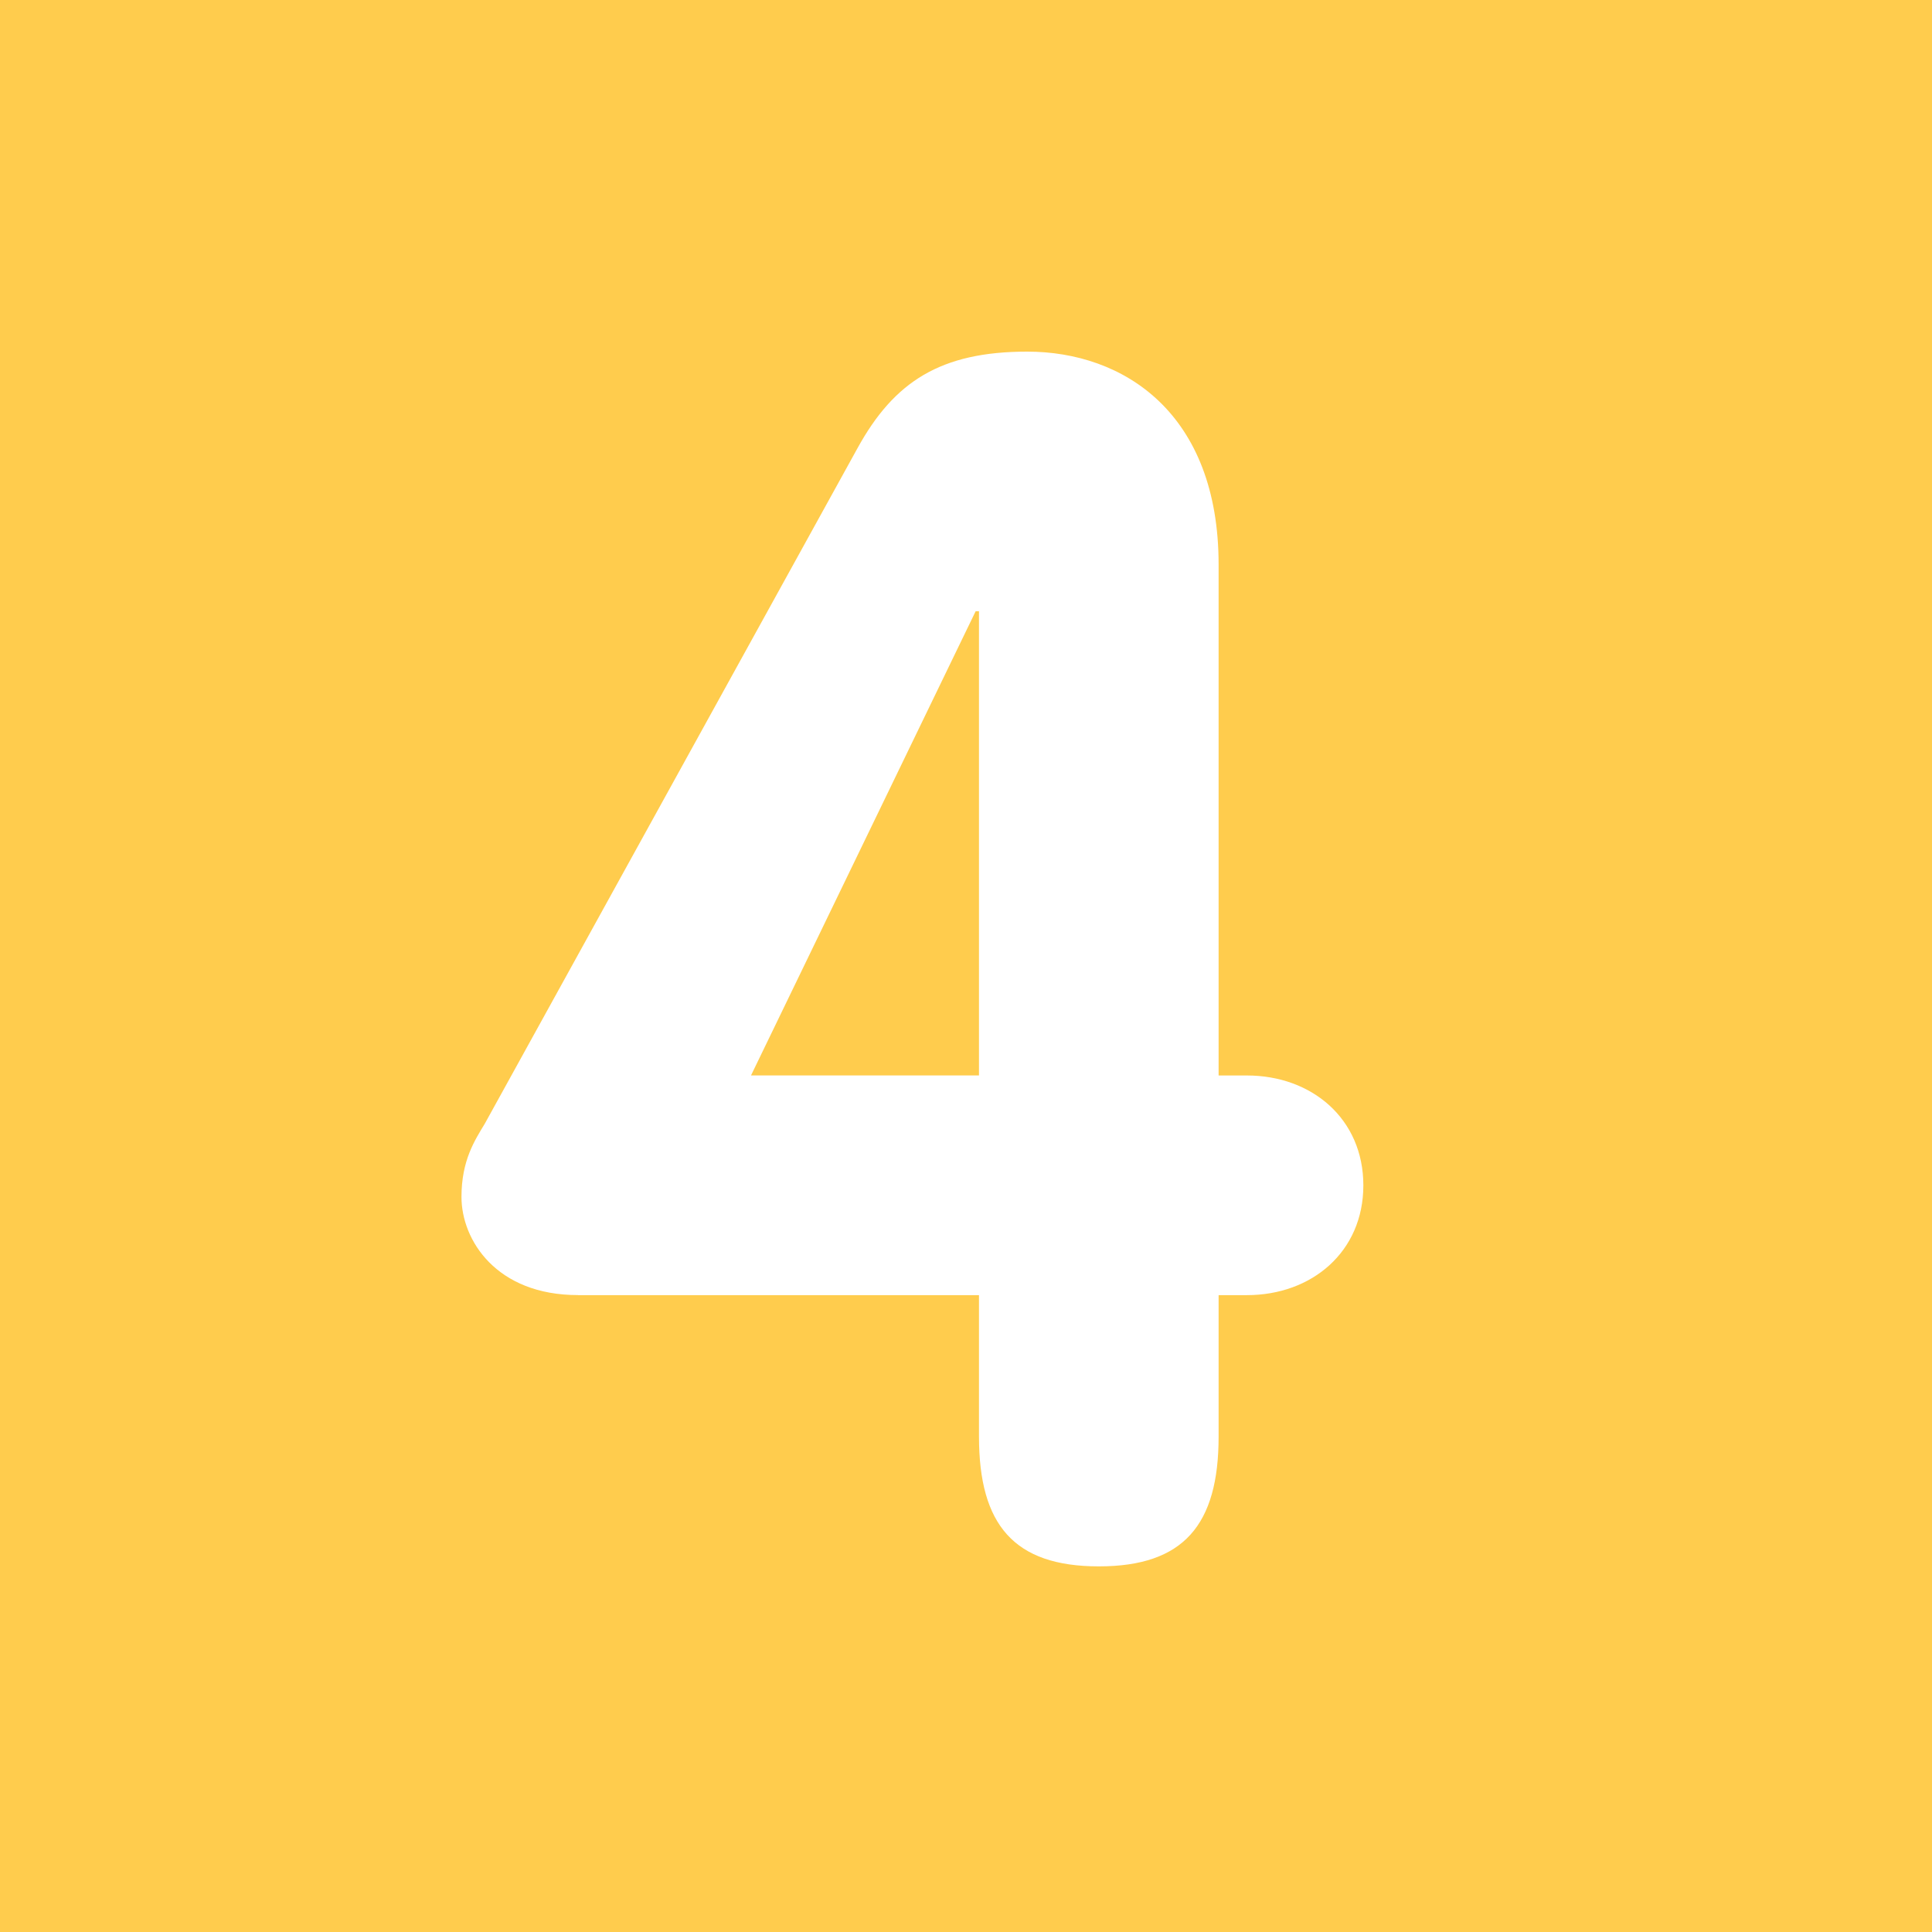
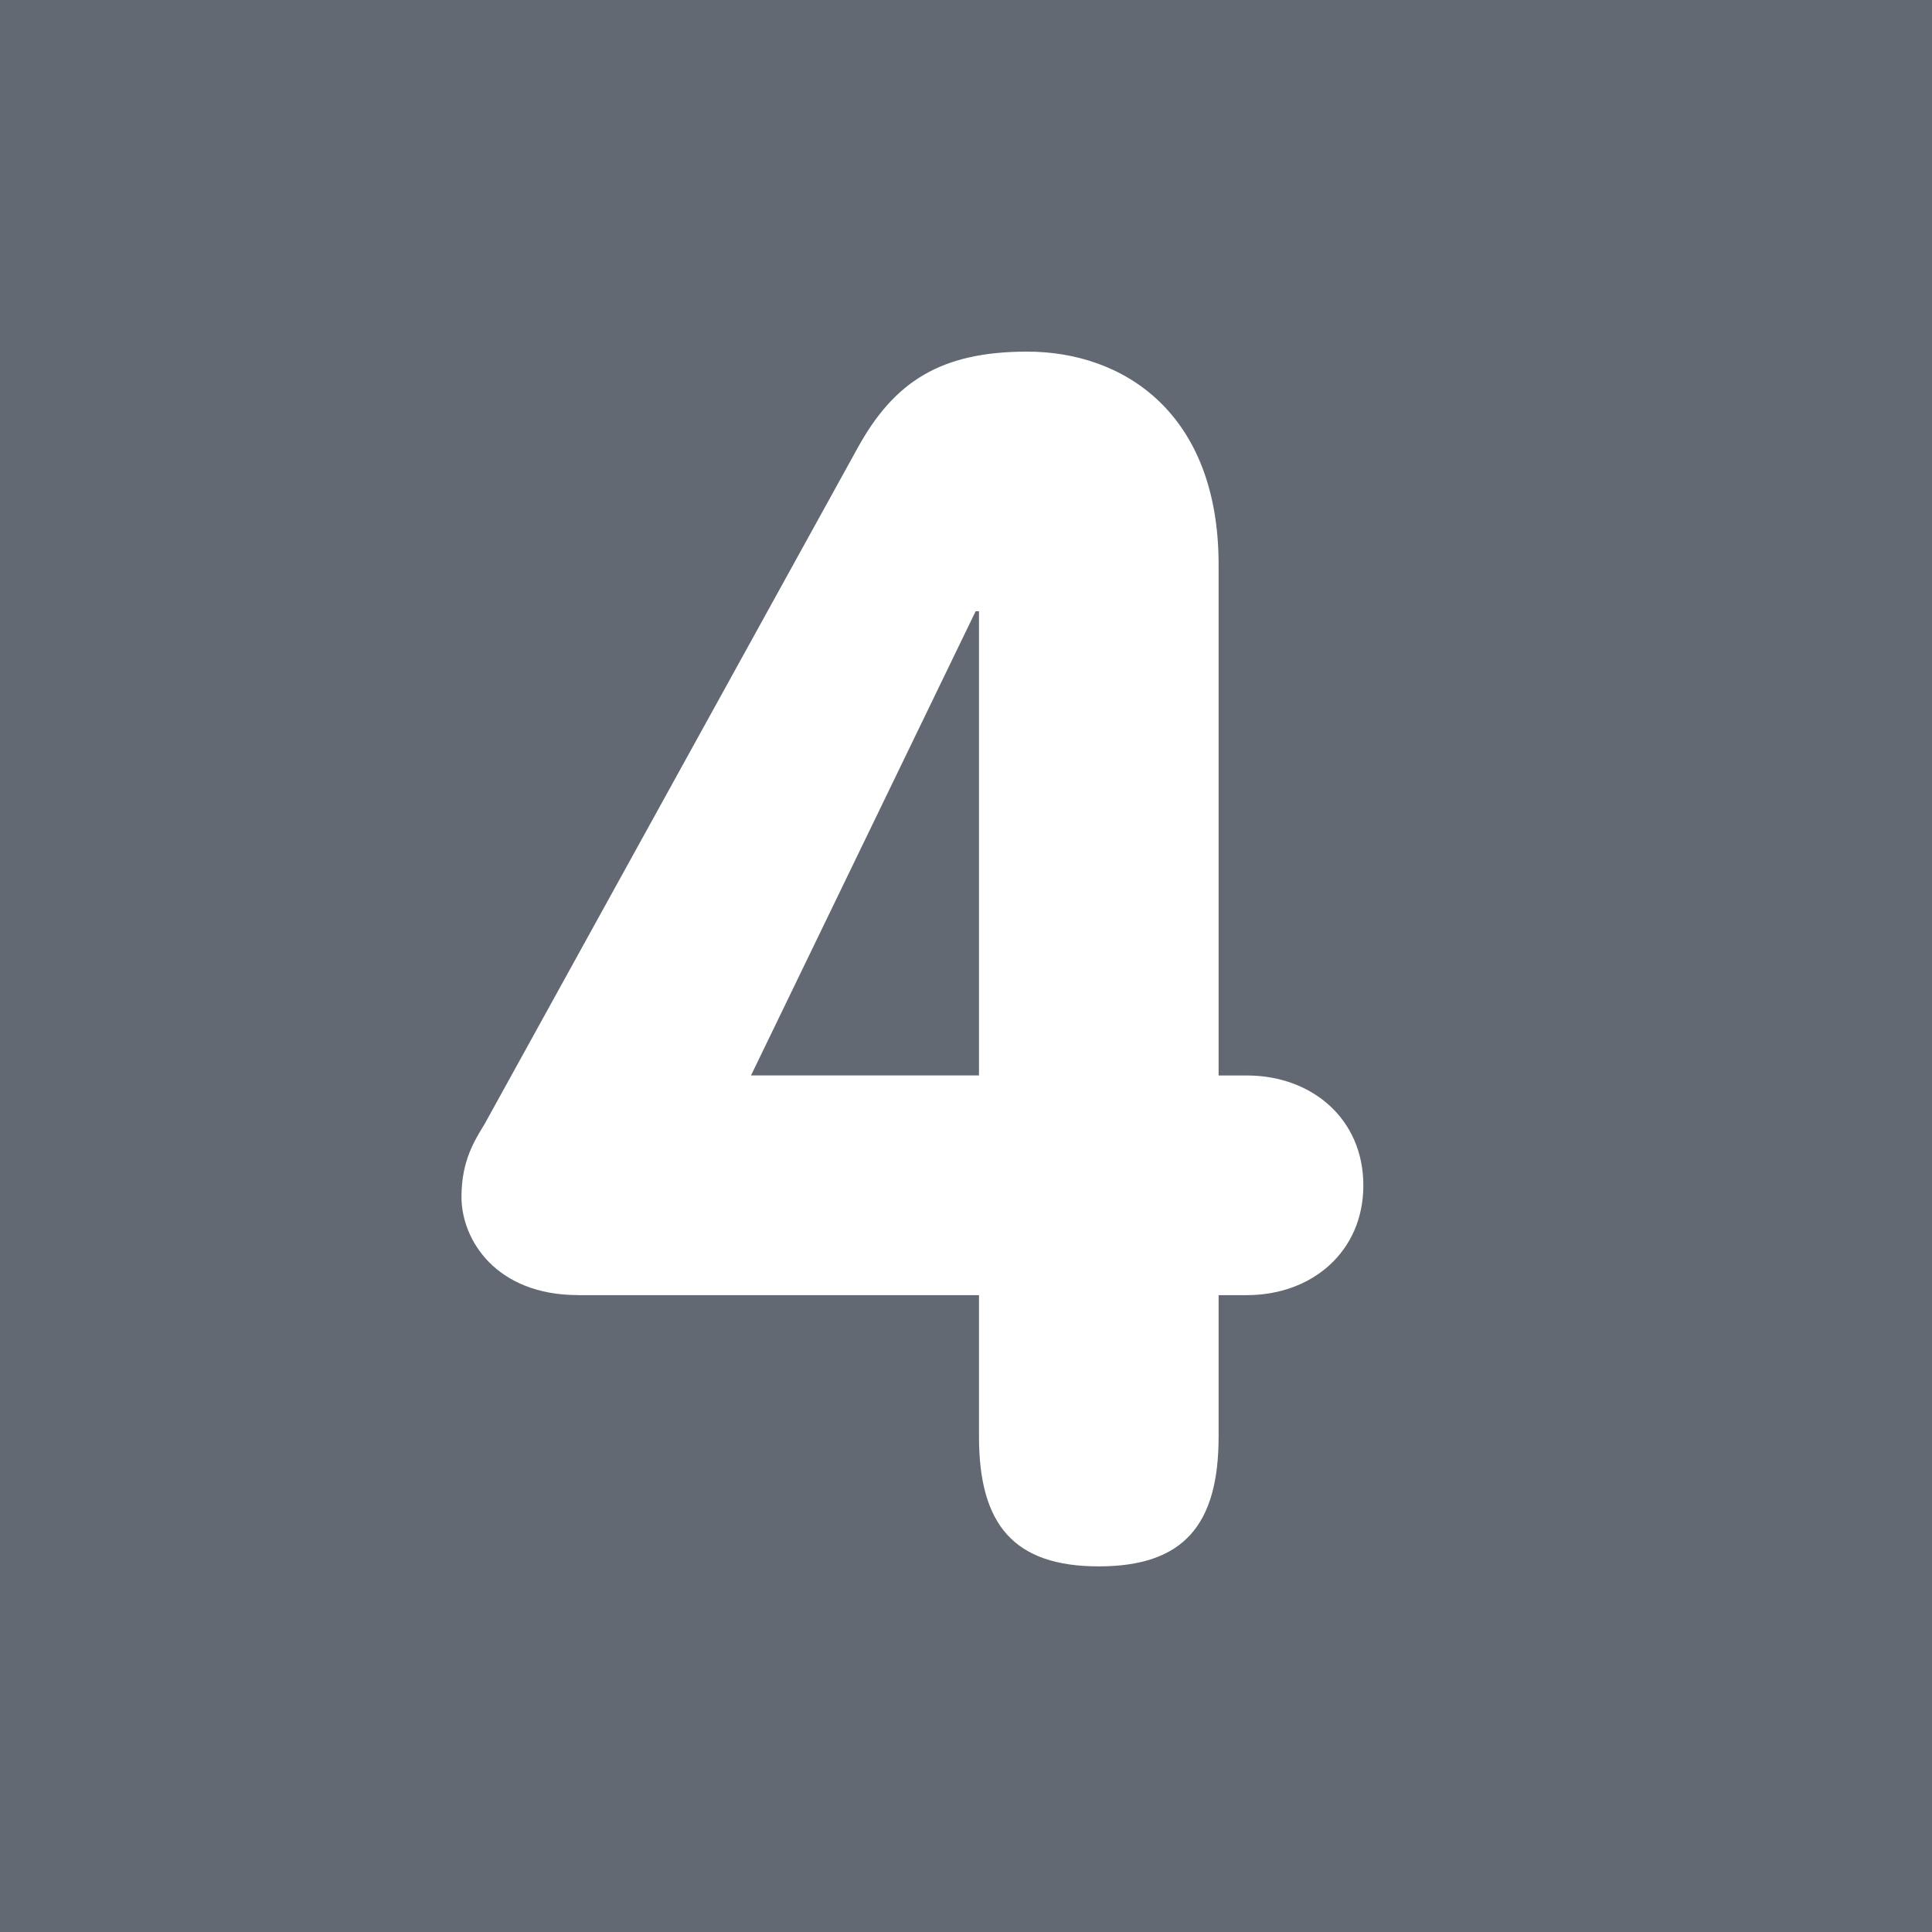
<svg xmlns="http://www.w3.org/2000/svg" viewBox="0 0 36 36" version="1.1" id="svg827">
  <defs id="defs831" />
  <path d="M36 32c0 2.209-1.791 4-4 4H4c-2.209 0-4-1.791-4-4V4c0-2.209 1.791-4 4-4h28c2.209 0 4 1.791 4 4v28z" id="path825" fill="#55ACEE" />
  <g id="layer1" style="display:inline">
-     <rect style="opacity:1;fill:#ffcc4d;fill-opacity:1;fill-rule:nonzero;stroke:none;stroke-width:3.349;stroke-linecap:round;stroke-linejoin:round;stroke-miterlimit:4;stroke-dasharray:none;stroke-opacity:1;paint-order:markers stroke fill" id="rect836" width="36" height="36" x="0" y="0" />
+     <rect style="opacity:1;fill:#626973;fill-opacity:1;fill-rule:nonzero;stroke:none;stroke-width:3.349;stroke-linecap:round;stroke-linejoin:round;stroke-miterlimit:4;stroke-dasharray:none;stroke-opacity:1;paint-order:markers stroke fill" id="rect836" width="36" height="36" x="0" y="0" />
  </g>
  <g id="layer2" />
  <g id="layer3">
    <path style="fill:#ffffff" d="m 10.769,24.132 c -1.519,0 -2.17,-1.022 -2.17,-1.829 0,-0.682 0.248,-1.055 0.434,-1.364 L 15.979,8.35 c 0.682,-1.24 1.55,-1.798 3.162,-1.798 1.799,0 3.566,1.147 3.566,3.969 v 9.519 h 0.527 c 1.209,0 2.17,0.807 2.17,2.047 0,1.24 -0.961,2.046 -2.17,2.046 h -0.527 v 2.636 c 0,1.644 -0.651,2.418 -2.232,2.418 -1.581,0 -2.233,-0.774 -2.233,-2.418 V 24.133 H 10.769 Z M 18.242,11.389 H 18.18 l -4.186,8.65 h 4.248 z" id="path937" />
  </g>
</svg>
